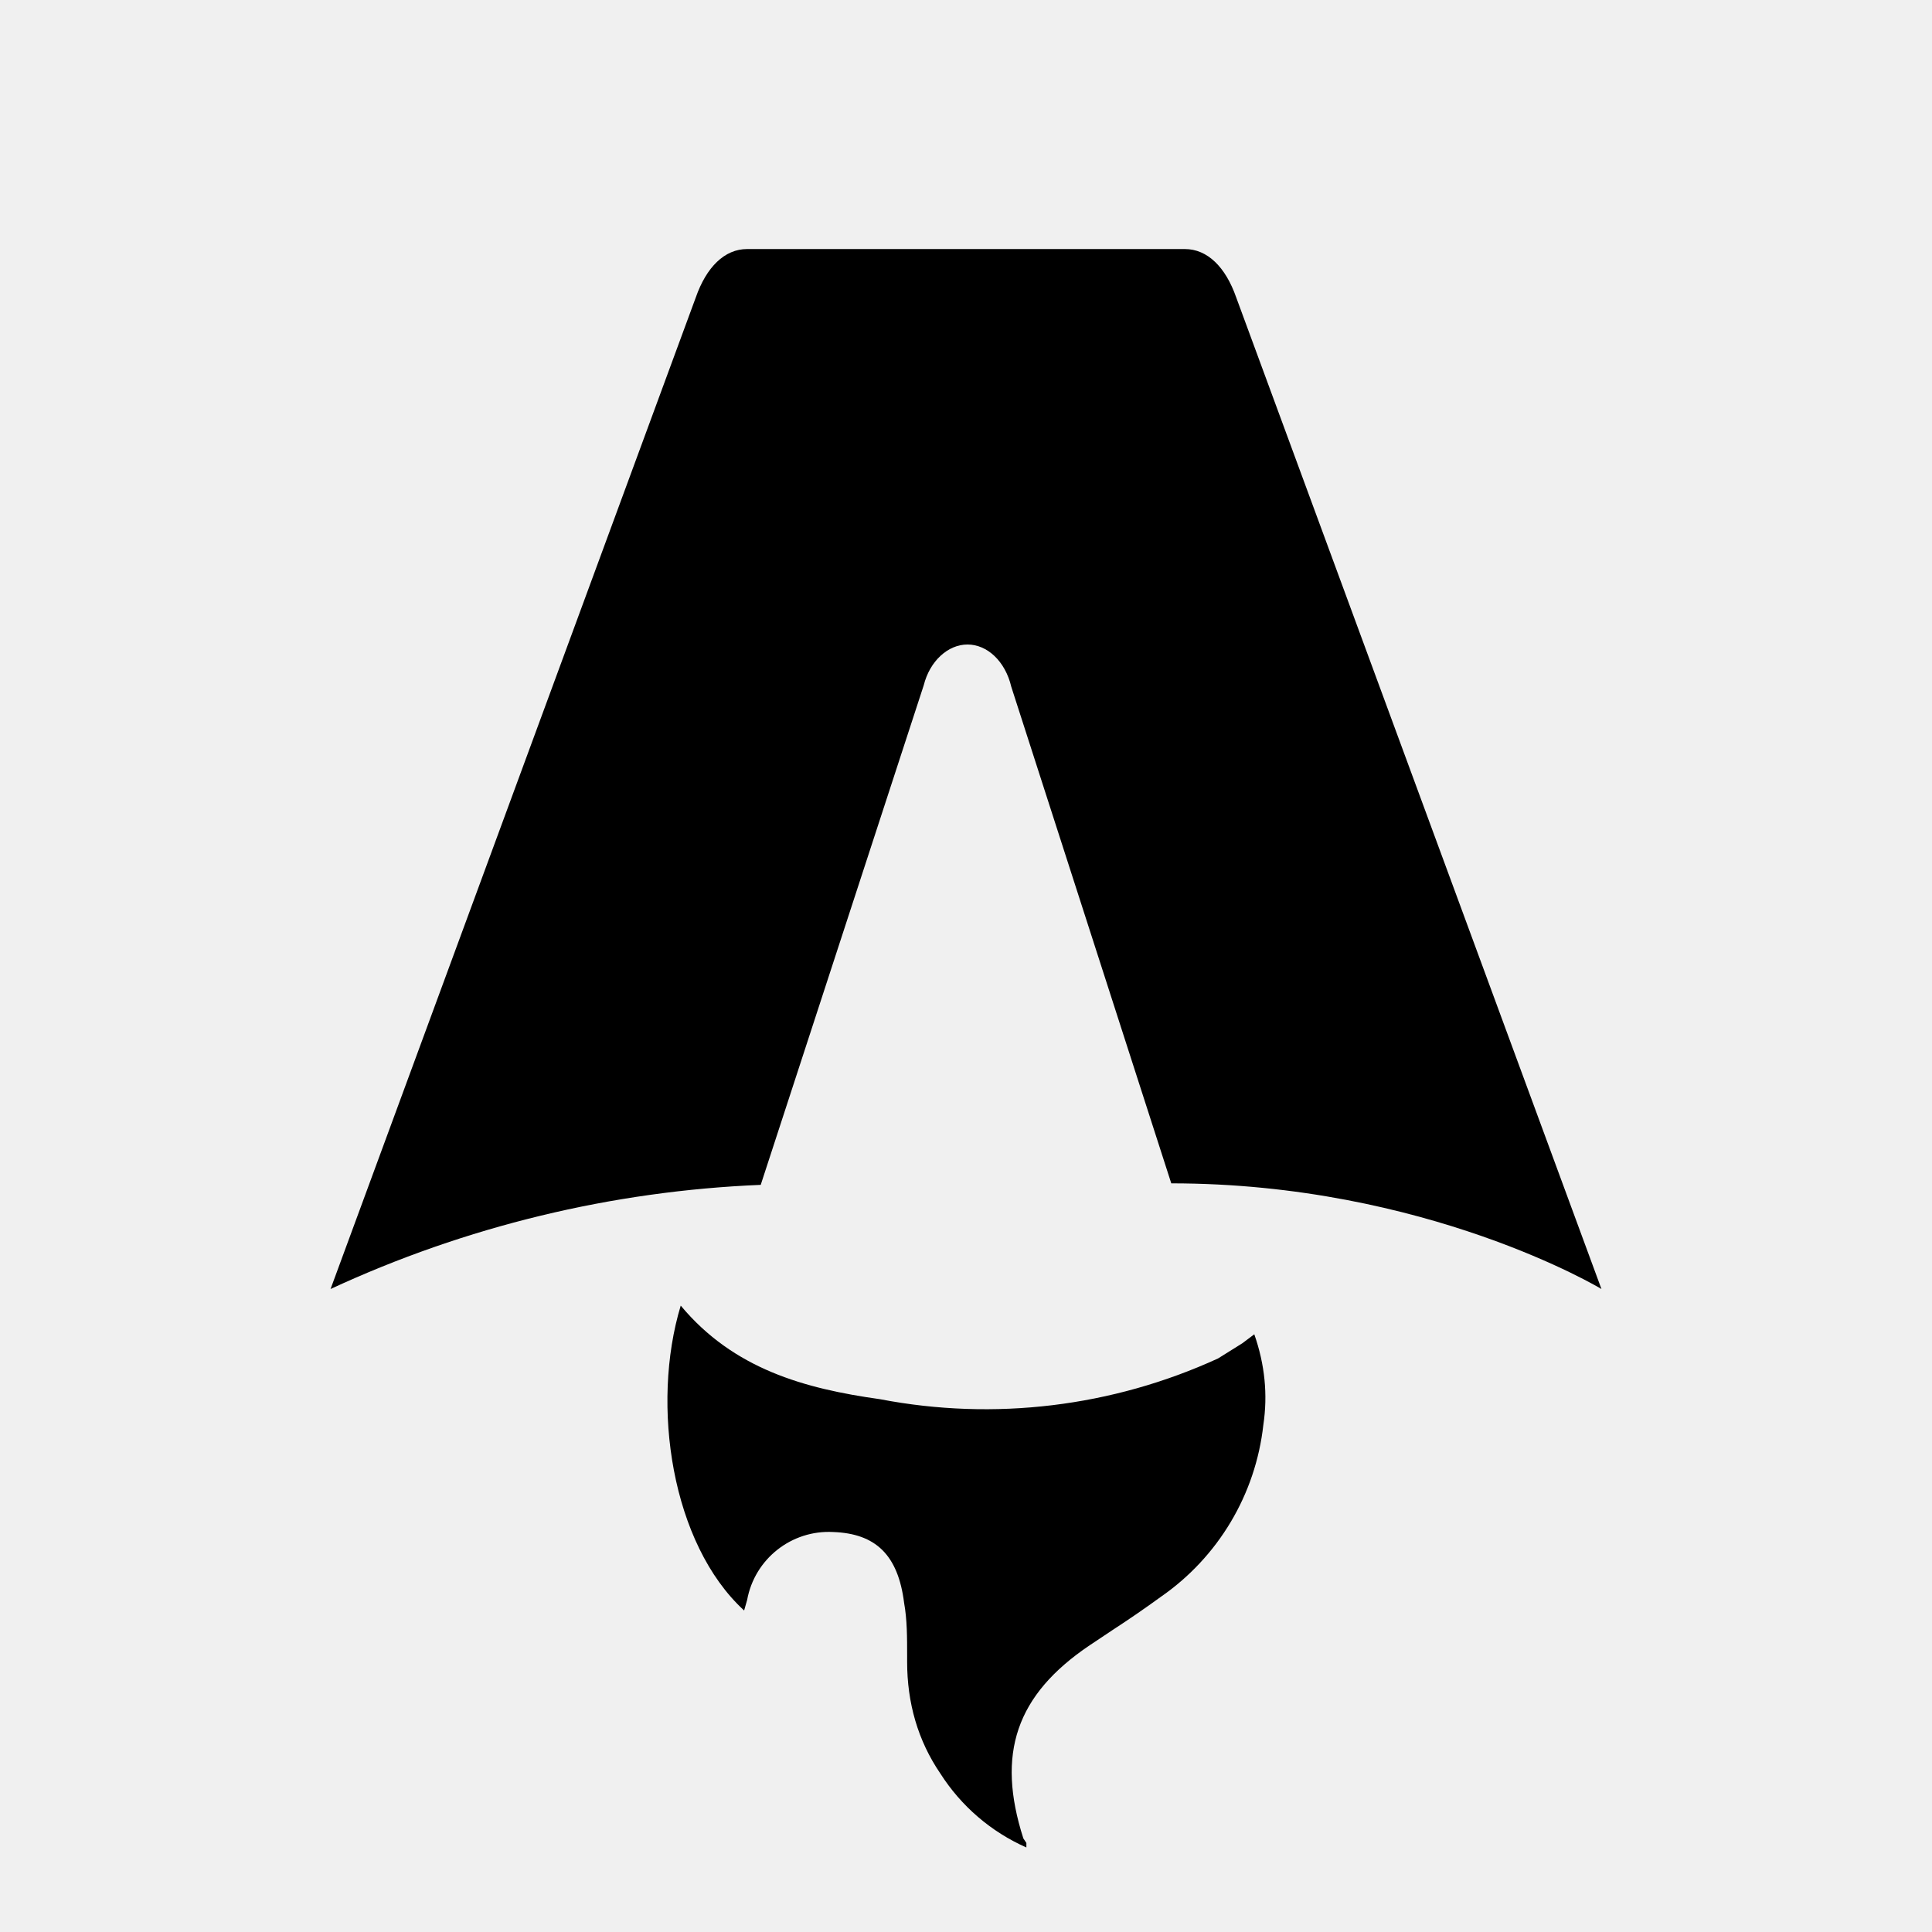
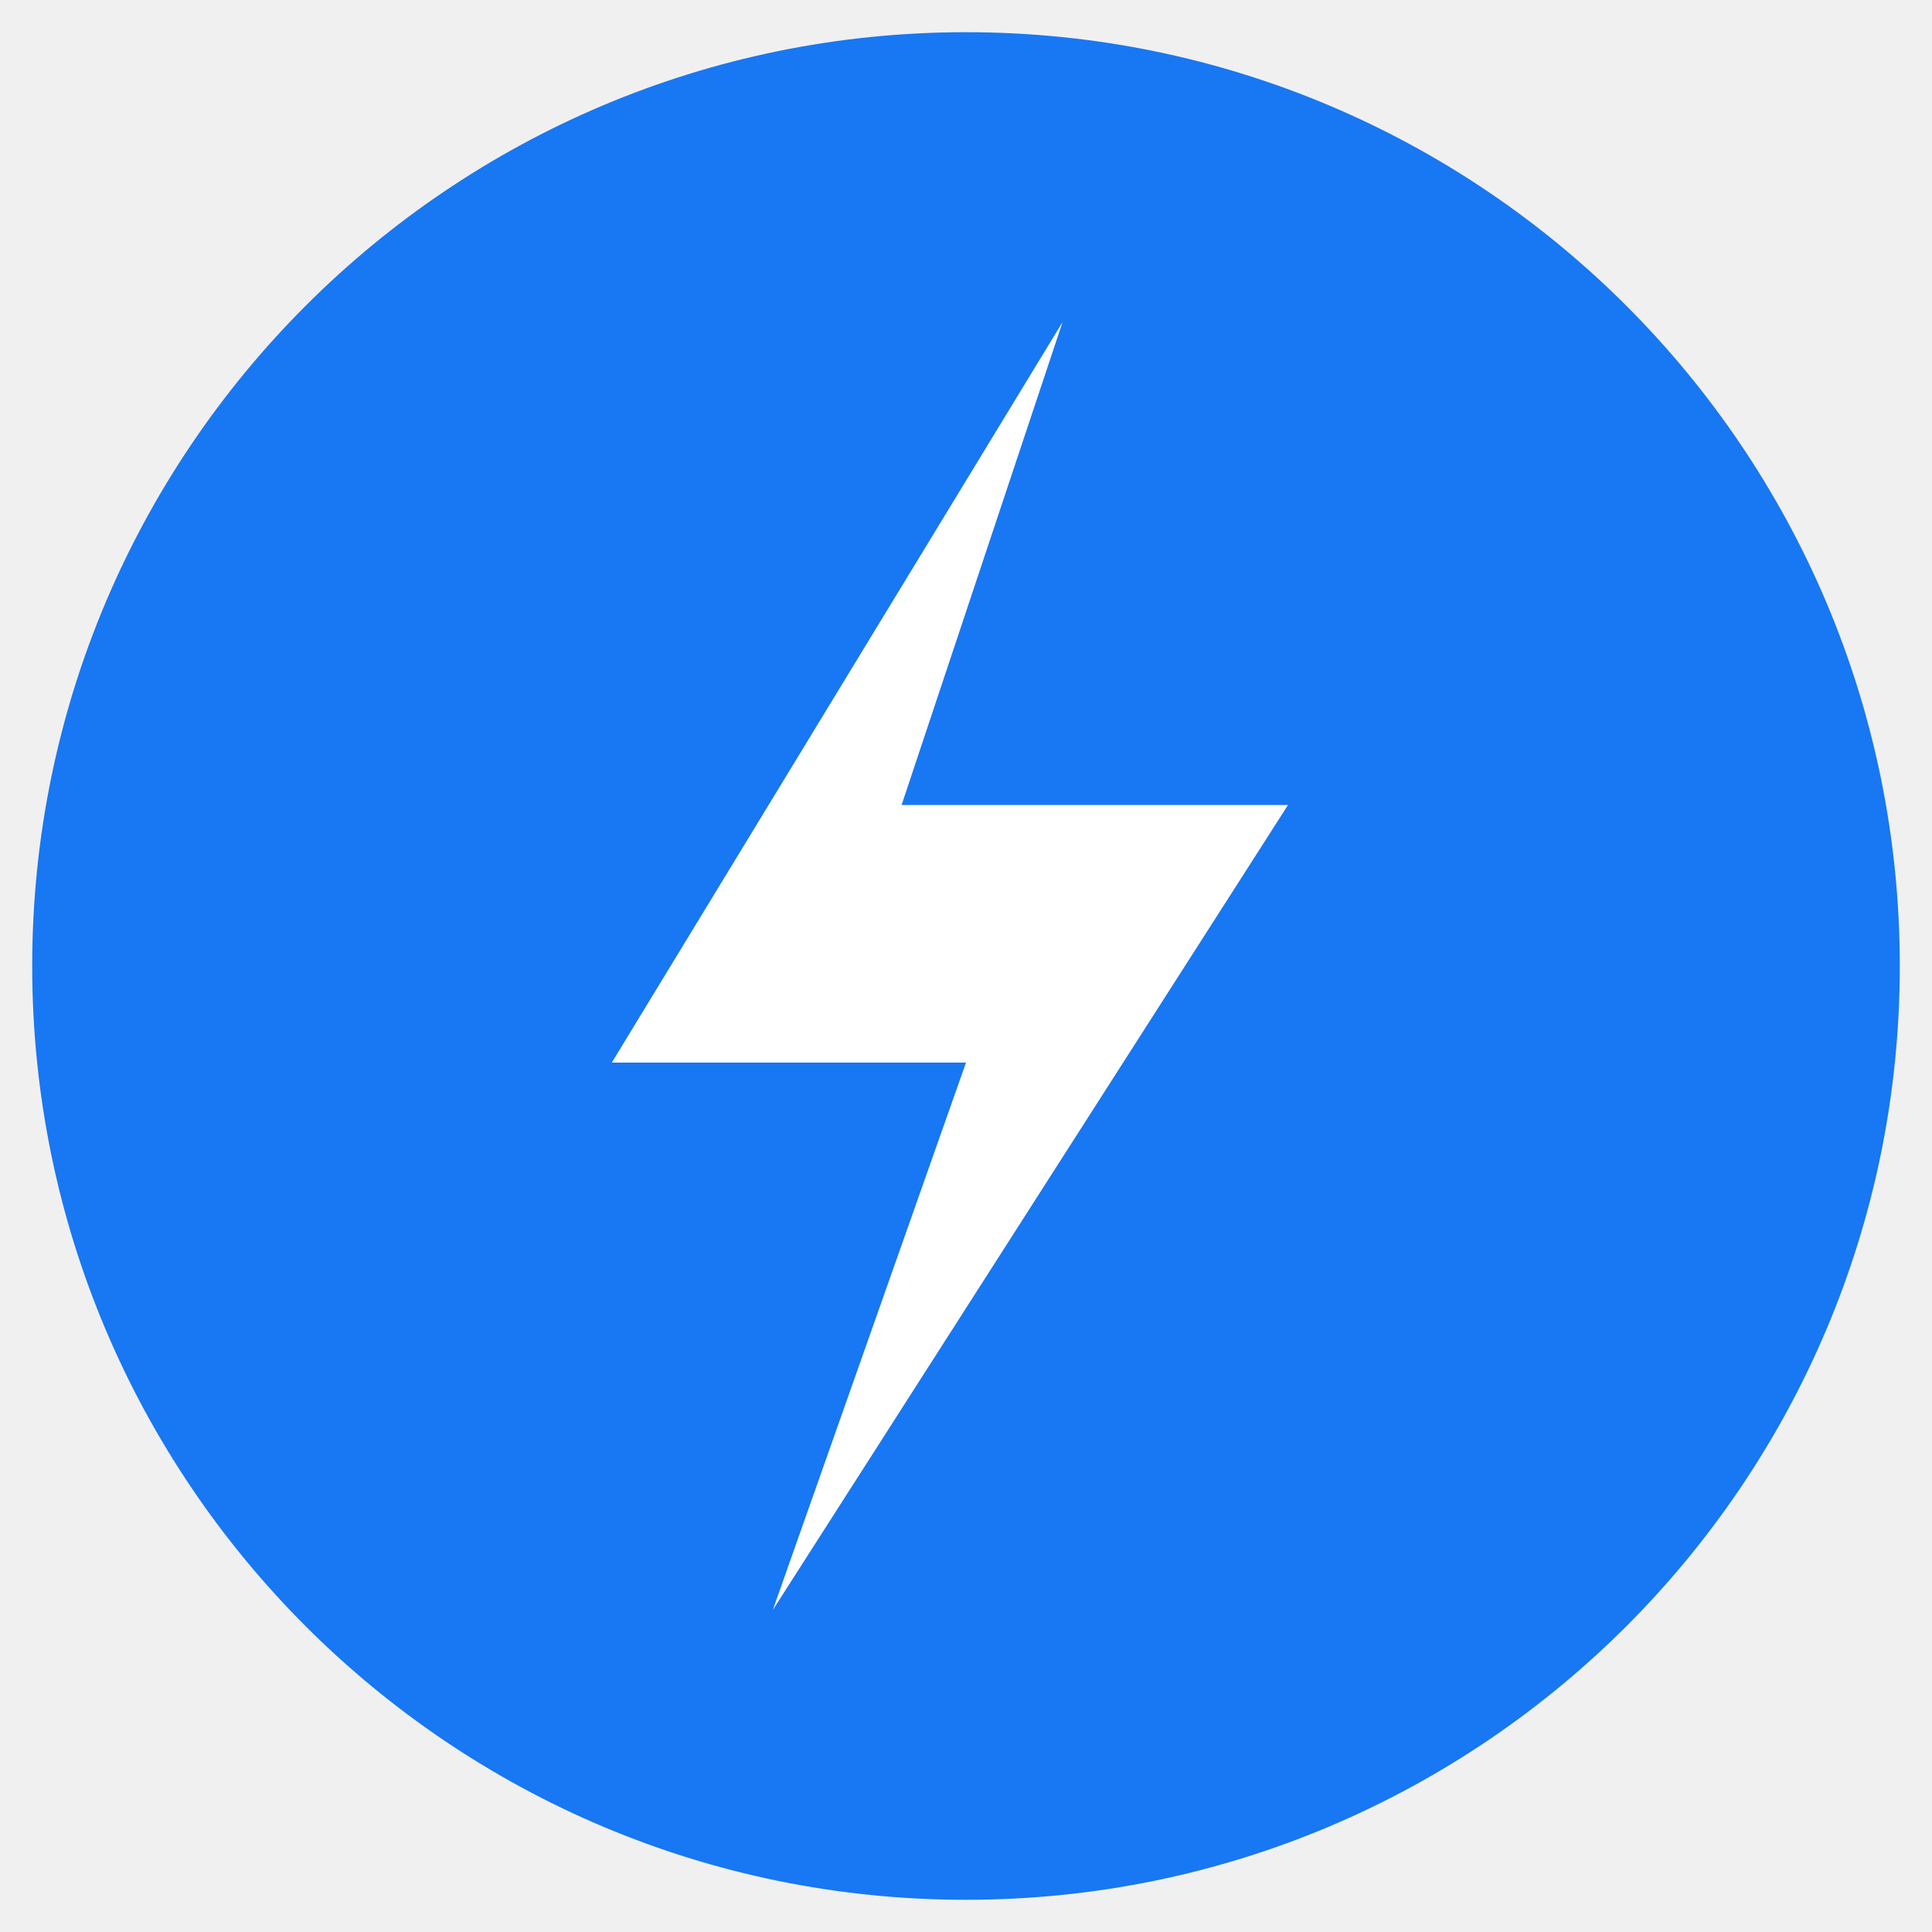
- <svg xmlns="http://www.w3.org/2000/svg" fill="none" viewBox="0 0 128 128">
-   <path d="M50.4 78.5a75.1 75.1 0 0 0-28.5 6.9l24.2-65.7c.7-2 1.9-3.2 3.4-3.2h29c1.5 0 2.7 1.2 3.4 3.2l24.2 65.7s-11.6-7-28.5-7L67 45.5c-.4-1.7-1.6-2.8-2.9-2.8-1.3 0-2.5 1.1-2.9 2.7L50.4 78.5Zm-1.1 28.2Zm-4.2-20.2c-2 6.6-.6 15.8 4.2 20.2a17.5 17.5 0 0 1 .2-.7 5.5 5.5 0 0 1 5.7-4.5c2.8.1 4.3 1.5 4.7 4.7.2 1.1.2 2.3.2 3.5v.4c0 2.7.7 5.2 2.2 7.4a13 13 0 0 0 5.7 4.9v-.3l-.2-.3c-1.8-5.6-.5-9.5 4.4-12.8l1.5-1a73 73 0 0 0 3.2-2.2 16 16 0 0 0 6.8-11.4c.3-2 .1-4-.6-6l-.8.6-1.6 1a37 37 0 0 1-22.4 2.7c-5-.7-9.7-2-13.2-6.2Z" />
-   <style>
-         path { fill: #000; }
-         @media (prefers-color-scheme: dark) {
-             path { fill: #FFF; }
-         }
-     </style>
+ <svg xmlns="http://www.w3.org/2000/svg" viewBox="0 0 120 120" width="120" height="120">
+   <circle cx="60" cy="60" r="58" fill="#1877F2" />
+   <path d="M66 20L38 66h22L48 100l32-50H56L66 20z" fill="#FFFFFF" />
</svg>
